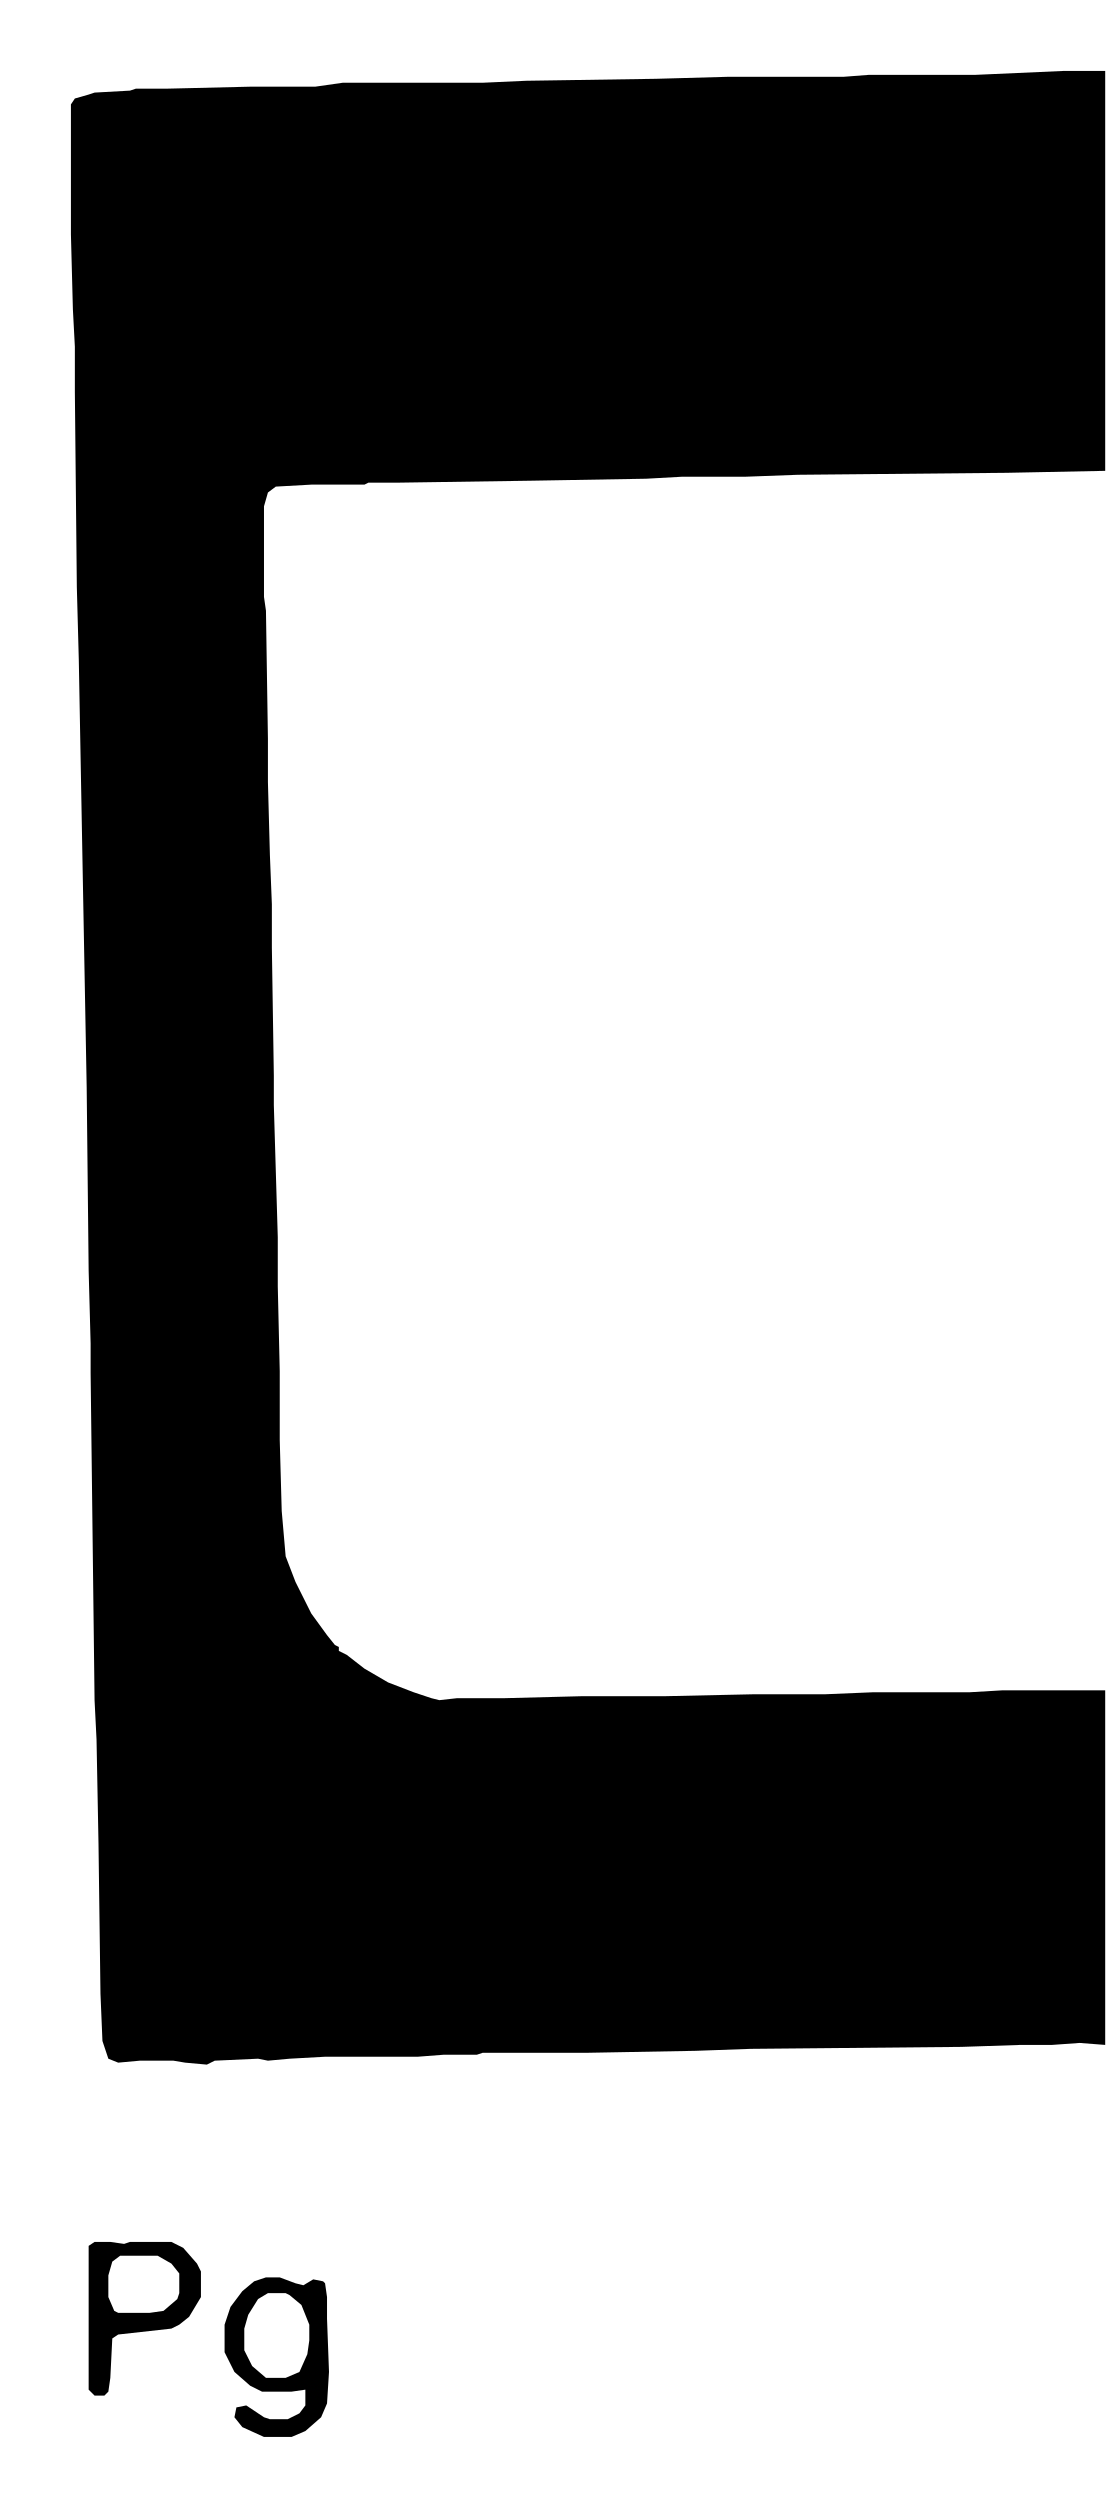
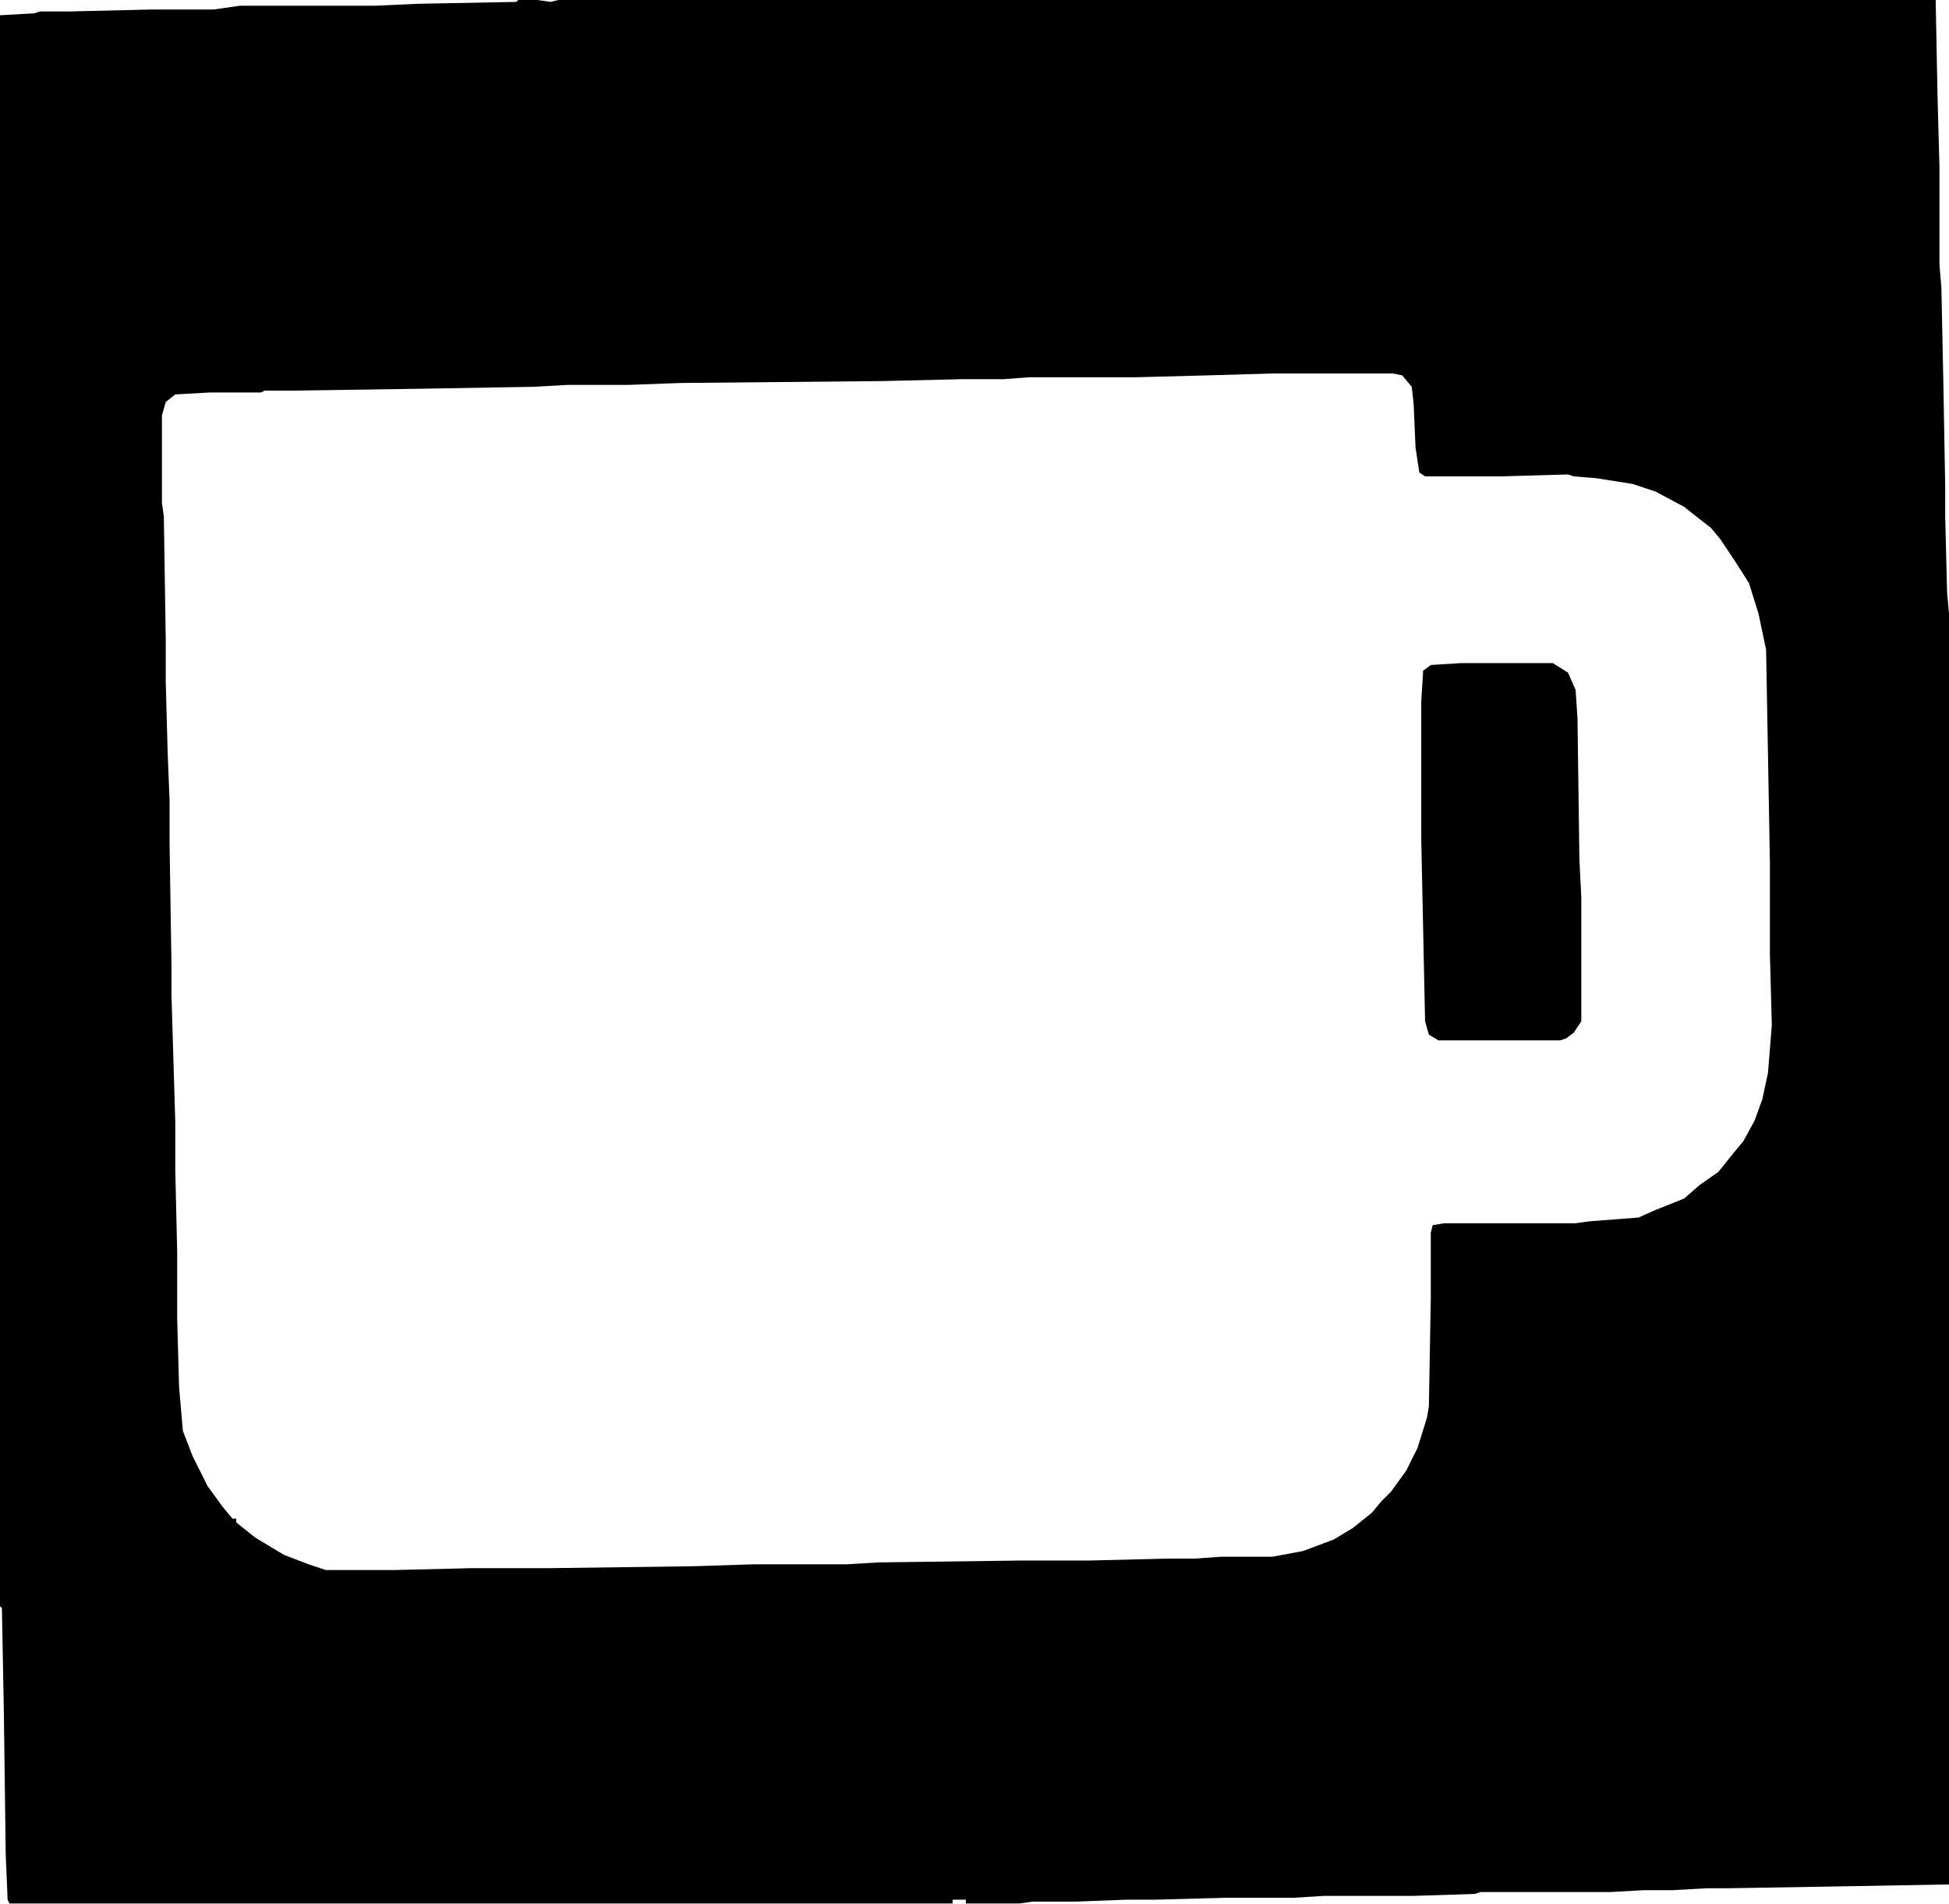
- <svg xmlns="http://www.w3.org/2000/svg" version="1.1" width="561" height="1269">
-   <path d="M0,0 L21,0 L21,203 L-29,204 L-135,205 L-162,206 L-194,206 L-212,207 L-270,208 L-338,209 L-353,209 L-355,210 L-382,210 L-400,211 L-404,214 L-406,221 L-406,267 L-405,274 L-404,339 L-404,361 L-403,398 L-402,423 L-402,445 L-401,510 L-401,525 L-399,592 L-399,617 L-398,660 L-398,695 L-397,731 L-395,754 L-390,767 L-382,783 L-374,794 L-370,799 L-368,800 L-368,802 L-364,804 L-355,811 L-343,818 L-330,823 L-321,826 L-317,827 L-308,826 L-284,826 L-245,825 L-203,825 L-157,824 L-121,824 L-97,823 L-48,823 L-31,822 L21,822 L21,1002 L8,1001 L-6,1002 L-22,1002 L-52,1003 L-159,1004 L-187,1005 L-242,1006 L-295,1006 L-298,1007 L-315,1007 L-328,1008 L-375,1008 L-393,1009 L-404,1010 L-409,1009 L-431,1010 L-435,1012 L-446,1011 L-452,1010 L-469,1010 L-480,1011 L-485,1009 L-488,1000 L-489,976 L-490,900 L-491,847 L-492,827 L-494,661 L-494,646 L-495,609 L-496,516 L-498,408 L-500,299 L-501,262 L-502,163 L-502,140 L-503,121 L-504,83 L-504,17 L-502,14 L-495,12 L-492,11 L-474,10 L-471,9 L-455,9 L-413,8 L-380,8 L-366,6 L-295,6 L-273,5 L-207,4 L-171,3 L-112,3 L-99,2 L-45,2 Z " fill="#000000" transform="translate(540,36)" />
-   <path d="M0,0 L8,0 L15,1 L18,0 L39,0 L45,3 L52,11 L54,15 L54,28 L48,38 L43,42 L39,44 L12,47 L9,49 L8,69 L7,76 L5,78 L0,78 L-3,75 L-3,2 Z M13,7 L9,10 L7,17 L7,28 L10,35 L12,36 L28,36 L35,35 L42,29 L43,26 L43,16 L39,11 L32,7 Z " fill="#000000" transform="translate(48,1138)" />
-   <path d="M0,0 L7,0 L15,3 L19,4 L24,1 L29,2 L30,3 L31,10 L31,21 L32,48 L31,64 L28,71 L20,78 L13,81 L-1,81 L-12,76 L-16,71 L-15,66 L-10,65 L-1,71 L2,72 L11,72 L17,69 L20,65 L20,57 L13,58 L-2,58 L-8,55 L-16,48 L-21,38 L-21,24 L-18,15 L-12,7 L-6,2 Z M1,8 L-4,11 L-9,19 L-11,26 L-11,37 L-7,45 L0,51 L10,51 L17,48 L21,39 L22,32 L22,24 L18,14 L12,9 L10,8 Z " fill="#000000" transform="translate(135,1156)" />
+ <svg xmlns="http://www.w3.org/2000/svg" version="1.1" width="1023" height="999">
+   <path d="M0,0 L10,0 L17,1 L21,0 L744,0 L745,51 L746,88 L746,139 L747,151 L748,199 L749,255 L749,271 L750,311 L751,322 L751,989 L695,990 L635,991 L624,991 L606,992 L591,992 L573,993 L505,993 L502,994 L470,995 L423,995 L407,996 L371,996 L334,997 L319,997 L293,998 L270,998 L263,999 L235,999 L235,997 L228,997 L228,999 L-267,999 L-268,997 L-269,973 L-270,897 L-271,844 L-272,843 L-272,8 L-254,7 L-251,6 L-235,6 L-193,5 L-160,5 L-146,3 L-75,3 L-53,2 L-1,1 Z M396,196 L362,197 L324,198 L268,198 L255,199 L233,199 L191,200 L85,201 L58,202 L26,202 L8,203 L-50,204 L-118,205 L-133,205 L-135,206 L-162,206 L-180,207 L-185,211 L-187,218 L-187,264 L-186,271 L-185,336 L-185,358 L-184,395 L-183,420 L-183,442 L-182,507 L-182,522 L-180,589 L-180,614 L-179,657 L-179,692 L-178,728 L-176,751 L-171,764 L-163,780 L-155,791 L-150,797 L-148,797 L-148,799 L-138,807 L-123,816 L-110,821 L-101,824 L-65,824 L-24,823 L17,823 L92,822 L123,821 L172,821 L189,820 L264,819 L300,819 L340,818 L355,818 L369,817 L396,817 L412,814 L428,808 L438,802 L448,794 L453,788 L458,783 L466,772 L472,760 L477,744 L478,738 L479,681 L479,647 L480,643 L486,642 L555,642 L562,641 L588,639 L597,635 L612,629 L620,622 L630,615 L638,605 L643,599 L649,588 L653,577 L656,563 L658,538 L657,501 L657,453 L655,341 L651,322 L646,306 L639,295 L631,283 L626,277 L617,270 L612,266 L597,258 L585,254 L566,251 L554,250 L551,249 L516,250 L476,250 L473,248 L471,235 L470,212 L469,203 L464,197 L459,196 Z " fill="#000000" transform="translate(272,0)" />
+   <path d="M0,0 L48,0 L56,5 L60,14 L61,29 L62,103 L63,123 L63,188 L59,194 L55,197 L52,198 L-12,198 L-17,195 L-19,188 L-21,93 L-21,20 L-20,4 L-16,1 Z " fill="#000000" transform="translate(767,348)" />
</svg>
